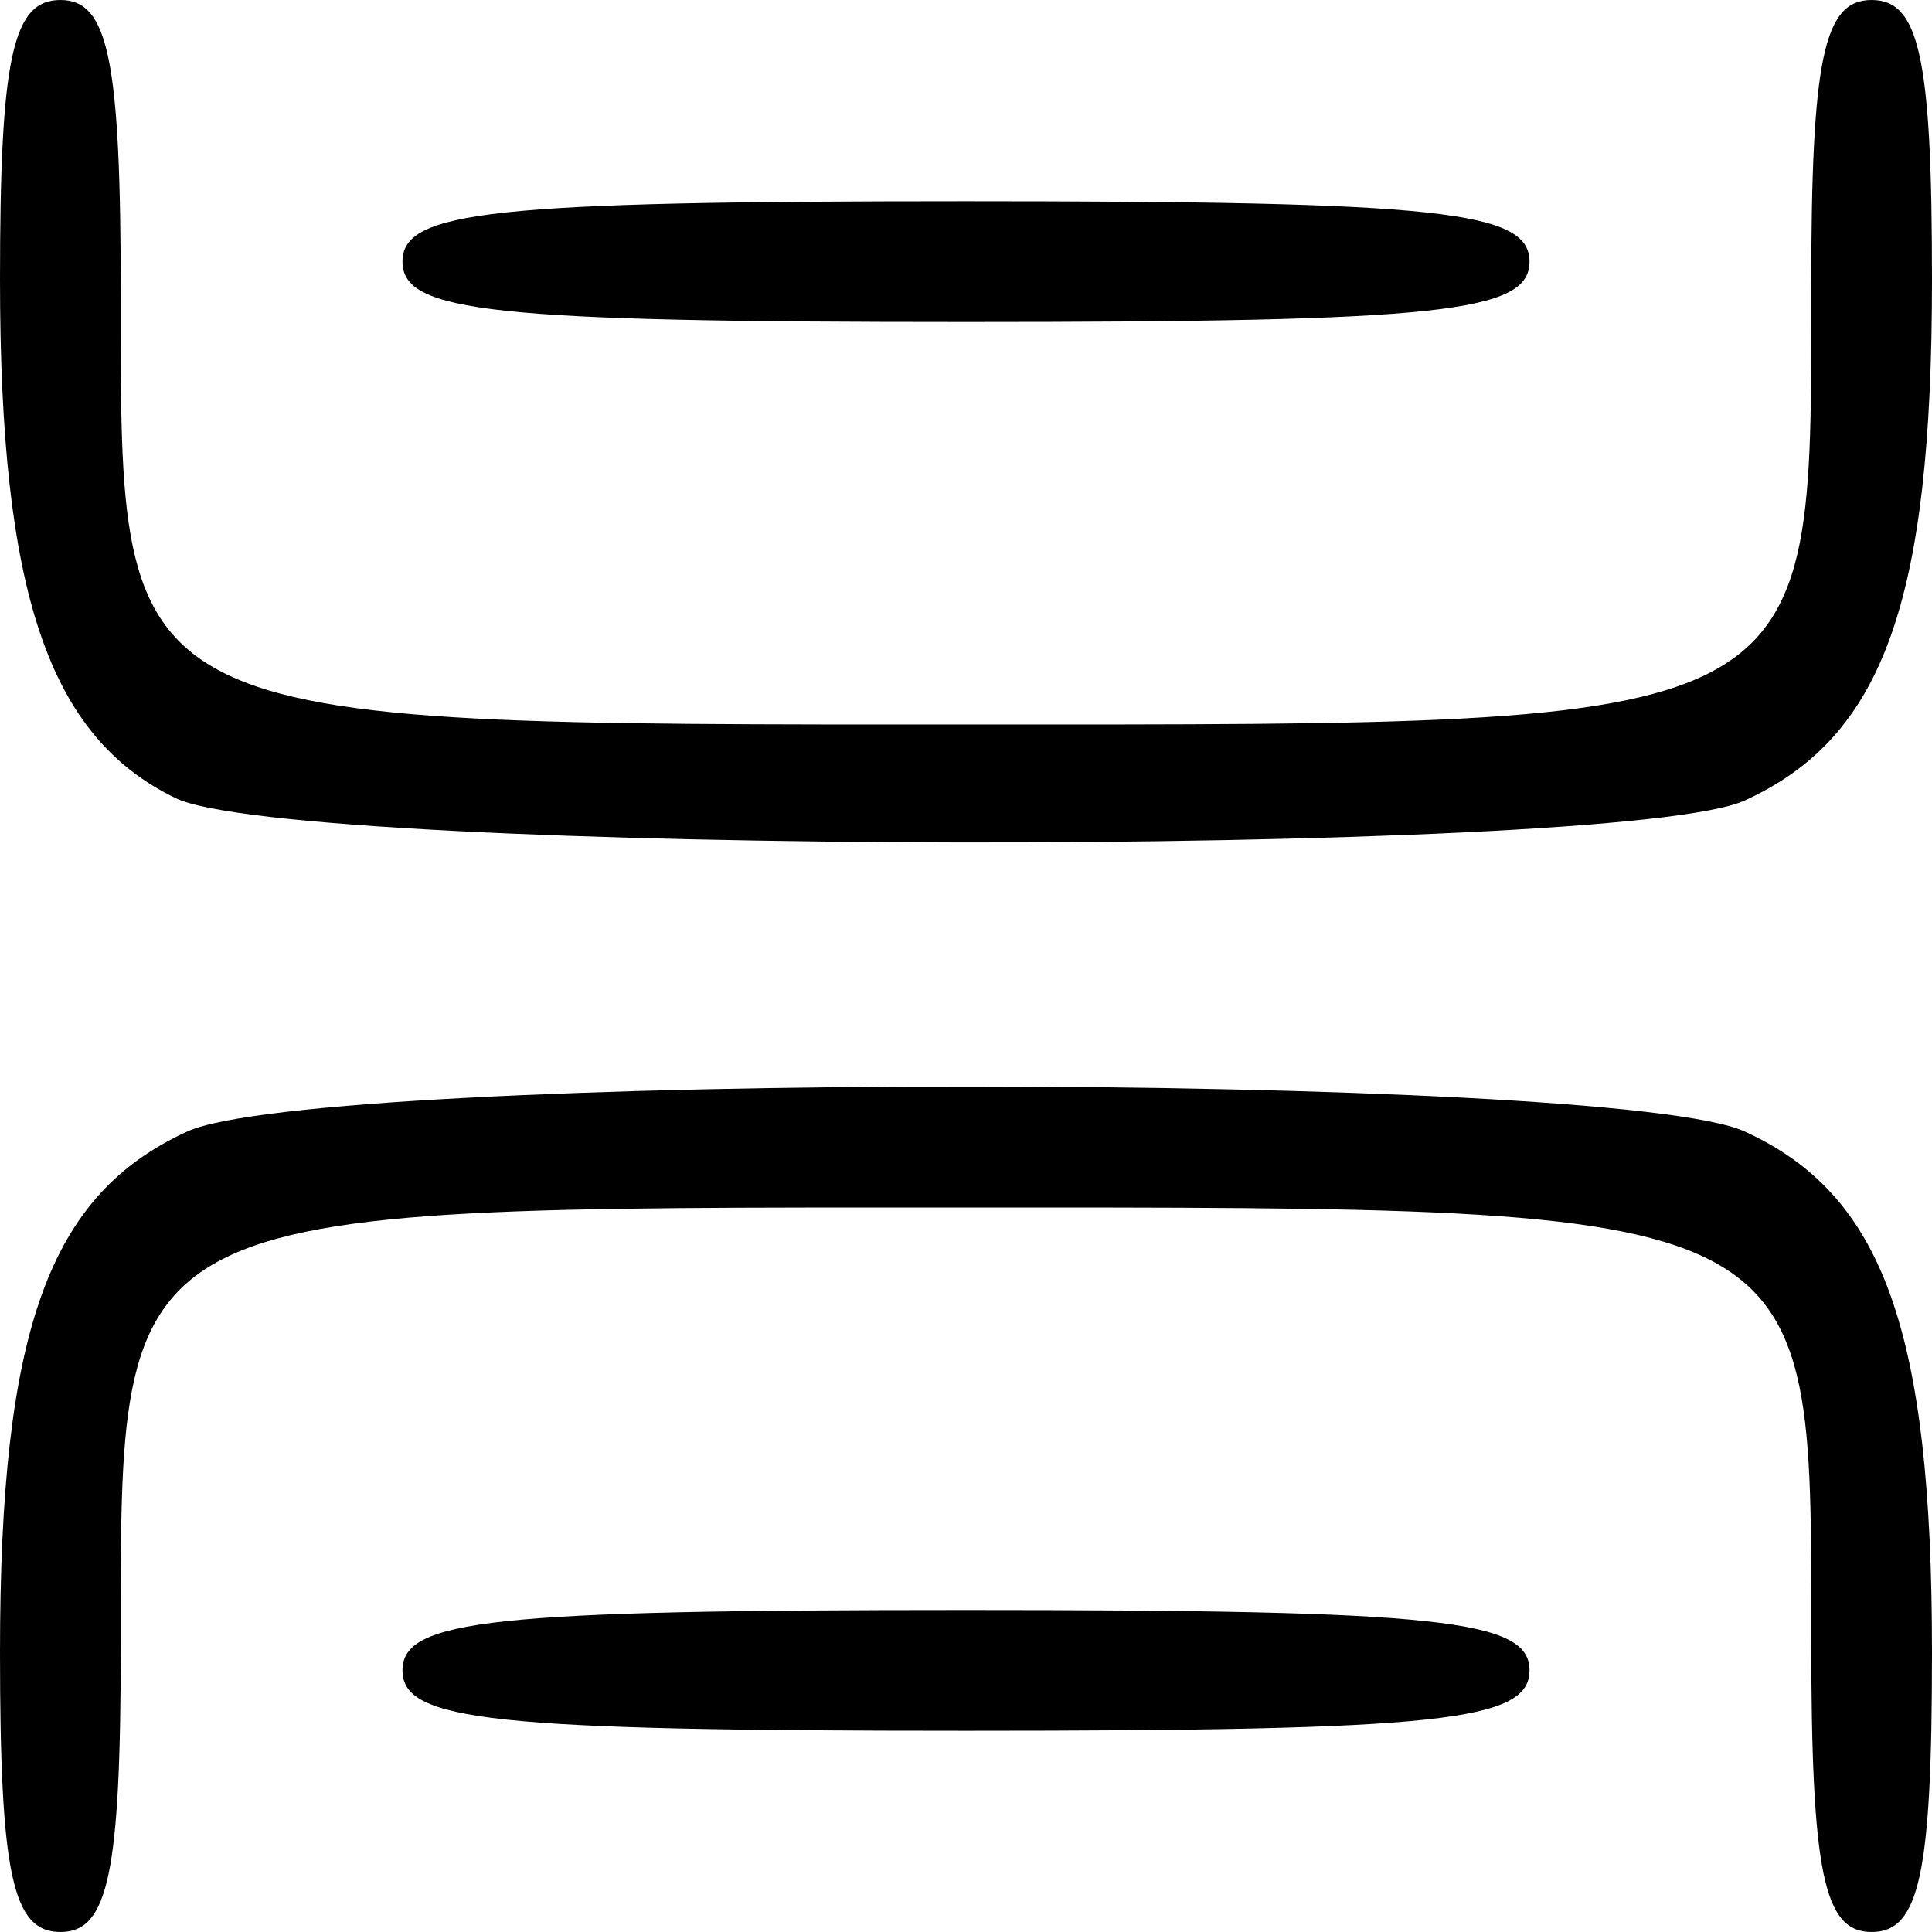
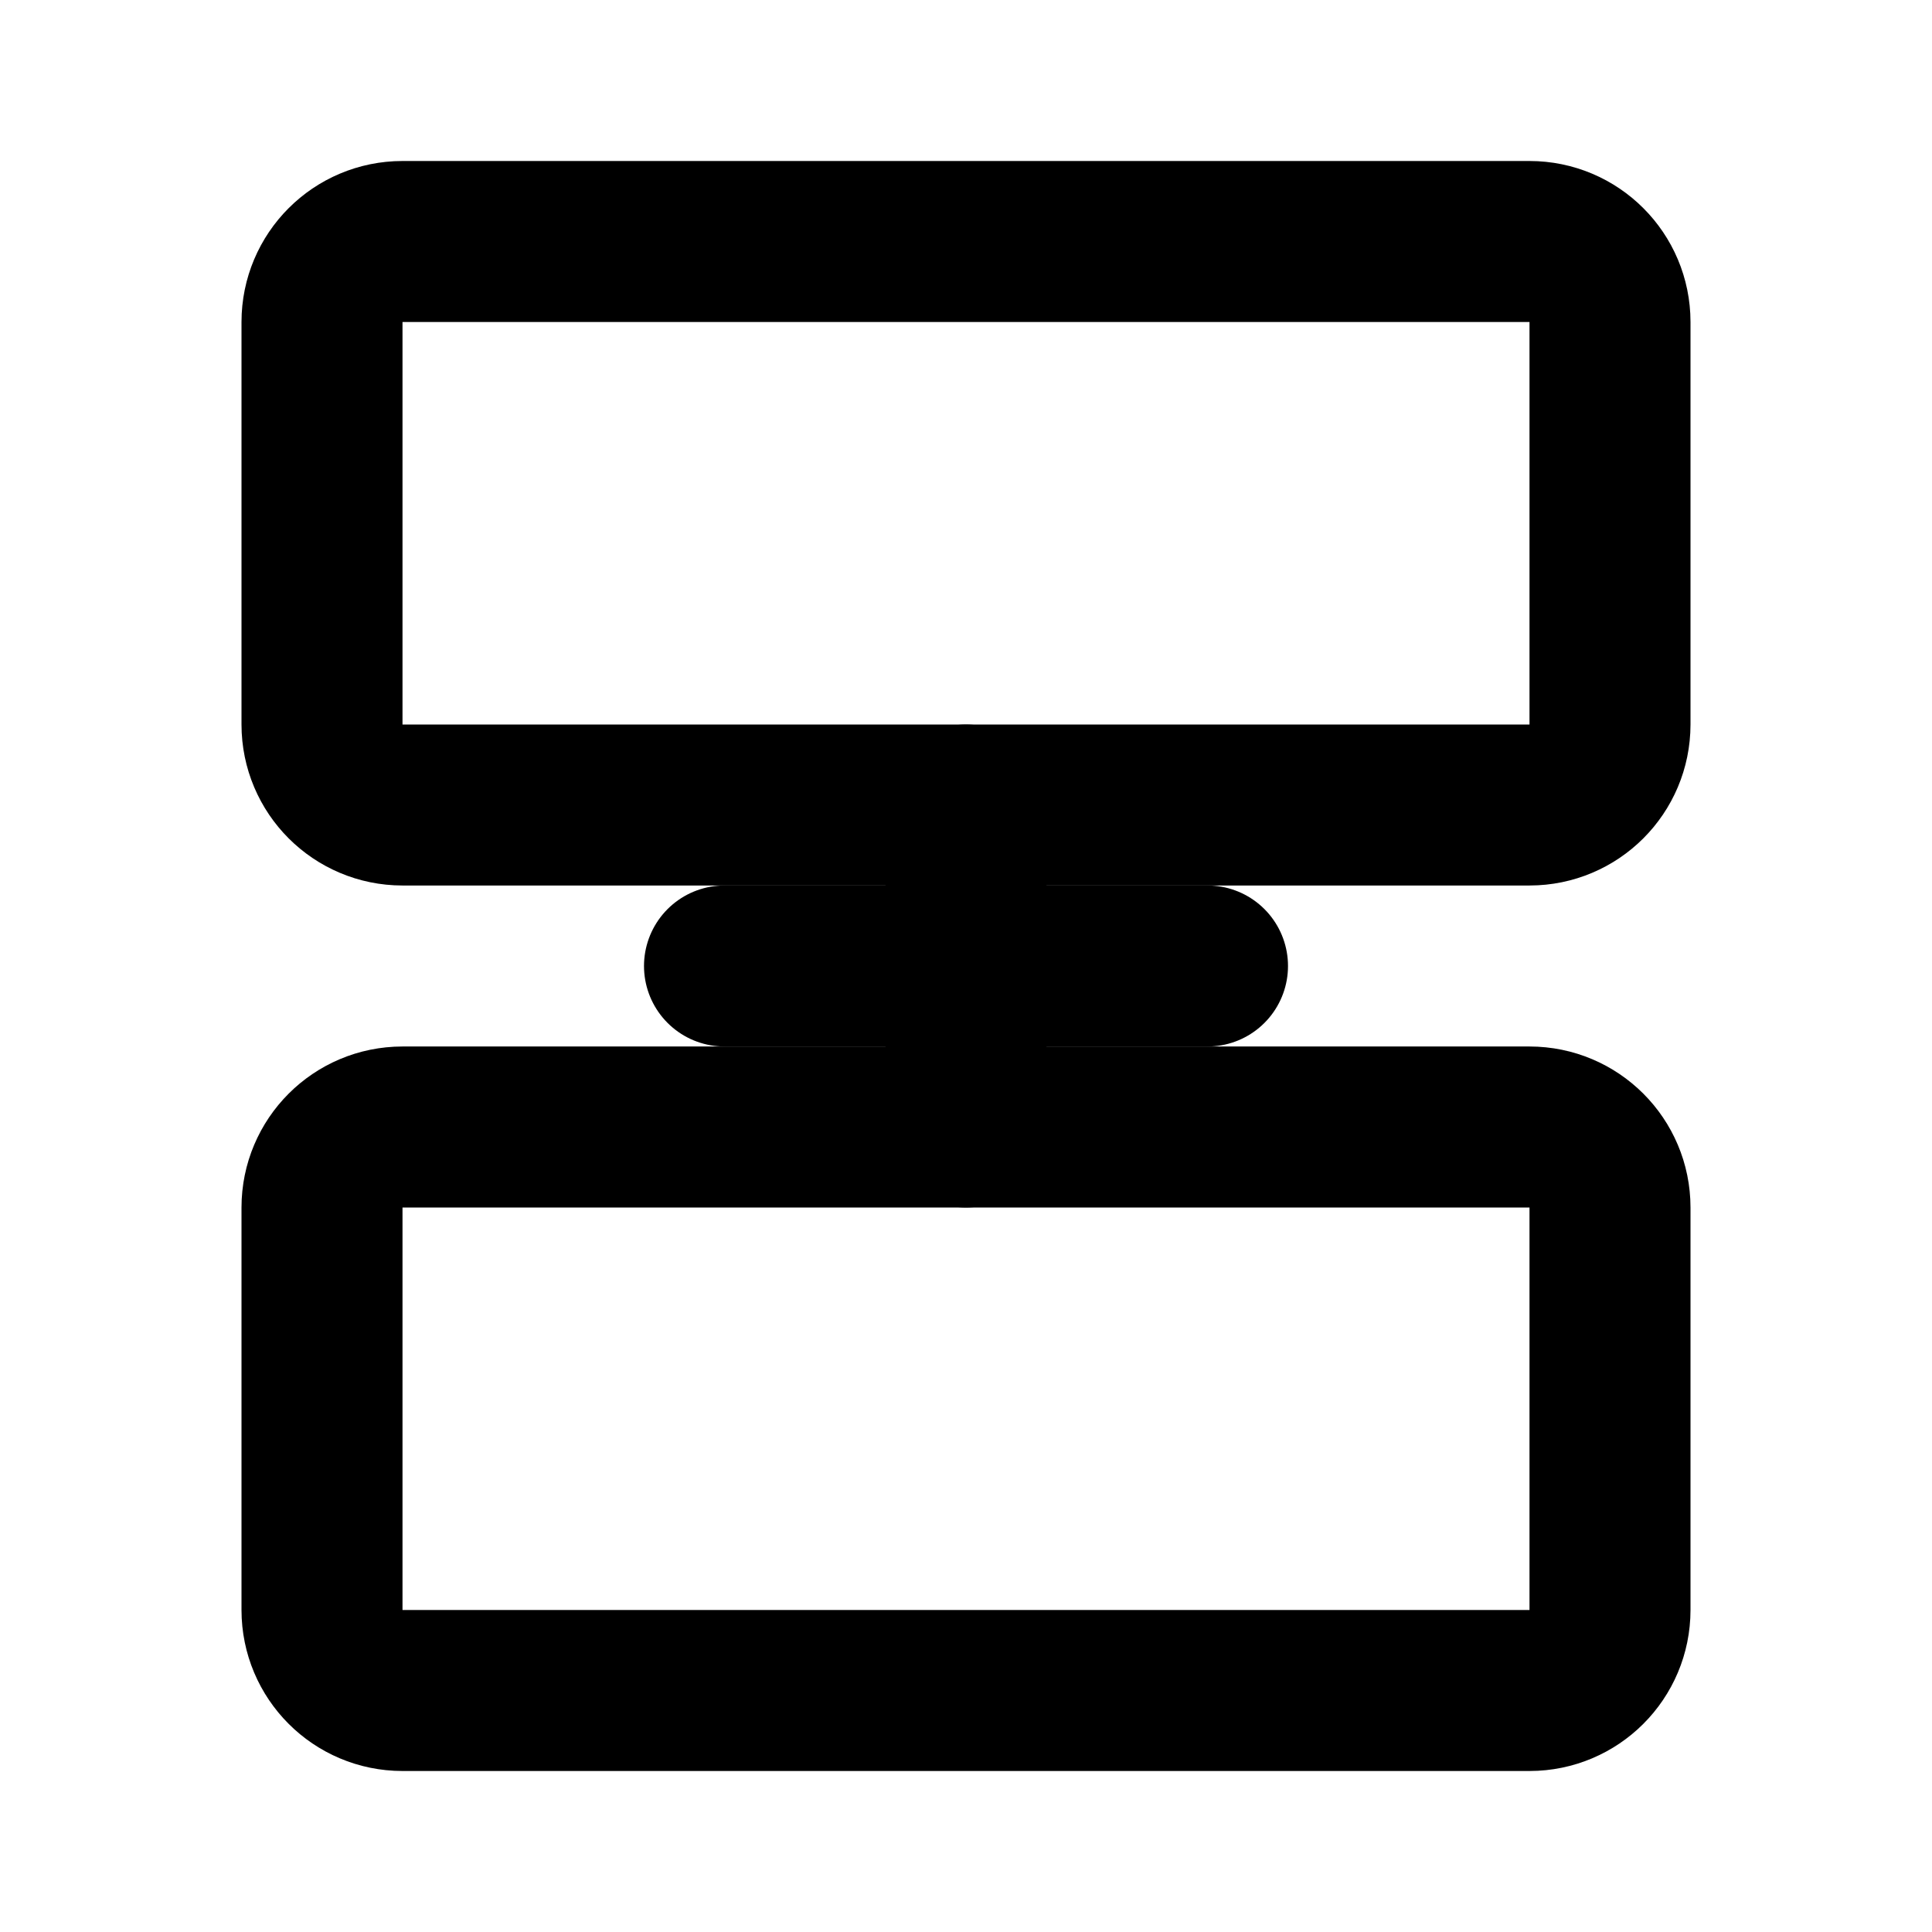
- <svg xmlns="http://www.w3.org/2000/svg" width="48" height="48" viewBox="0 0 48 48">
-   <path d="M-0.000,41.047 C-0.000,33.047 1.212,29.680 4.657,28.110 C7.922,26.623 40.078,26.623 43.343,28.110 C46.788,29.680 48.000,33.047 48.000,41.047 C48.000,46.561 47.690,48.000 46.500,48.000 C45.303,48.000 45.000,46.517 45.000,40.655 C45.000,29.873 45.252,30.000 23.826,30.000 C2.718,30.000 3.000,29.853 3.000,40.829 C3.000,46.537 2.694,48.000 1.500,48.000 C0.310,48.000 -0.000,46.561 -0.000,41.047 Z M10.000,41.500 C10.000,40.238 12.222,40.000 24.000,40.000 C35.778,40.000 38.000,40.238 38.000,41.500 C38.000,42.762 35.778,43.000 24.000,43.000 C12.222,43.000 10.000,42.762 10.000,41.500 Z M4.364,19.830 C1.208,18.302 0.000,14.737 0.000,6.953 C0.000,1.439 0.310,0.000 1.500,0.000 C2.697,0.000 3.000,1.483 3.000,7.345 C3.000,18.127 2.748,18.000 24.174,18.000 C45.282,18.000 45.000,18.147 45.000,7.171 C45.000,1.463 45.306,0.000 46.500,0.000 C47.690,0.000 48.000,1.439 48.000,6.953 C48.000,14.953 46.788,18.320 43.343,19.890 C40.224,21.311 7.318,21.261 4.364,19.830 Z M10.000,6.500 C10.000,5.238 12.222,5.000 24.000,5.000 C35.778,5.000 38.000,5.238 38.000,6.500 C38.000,7.762 35.778,8.000 24.000,8.000 C12.222,8.000 10.000,7.762 10.000,6.500 Z" fill="currentColor" fill-rule="evenodd" />
+ <svg xmlns="http://www.w3.org/2000/svg" width="24" height="24" viewBox="0 0 24 24" fill="none" stroke="currentColor" stroke-width="2" stroke-linecap="round" stroke-linejoin="round" class="lucide lucide-frame-merge">
+   <rect x="4" y="3" width="16" height="7" rx="1" />
+   <rect x="4" y="14" width="16" height="7" rx="1" />
+   <path d="M12 10v4M9 12h6" />
</svg>
